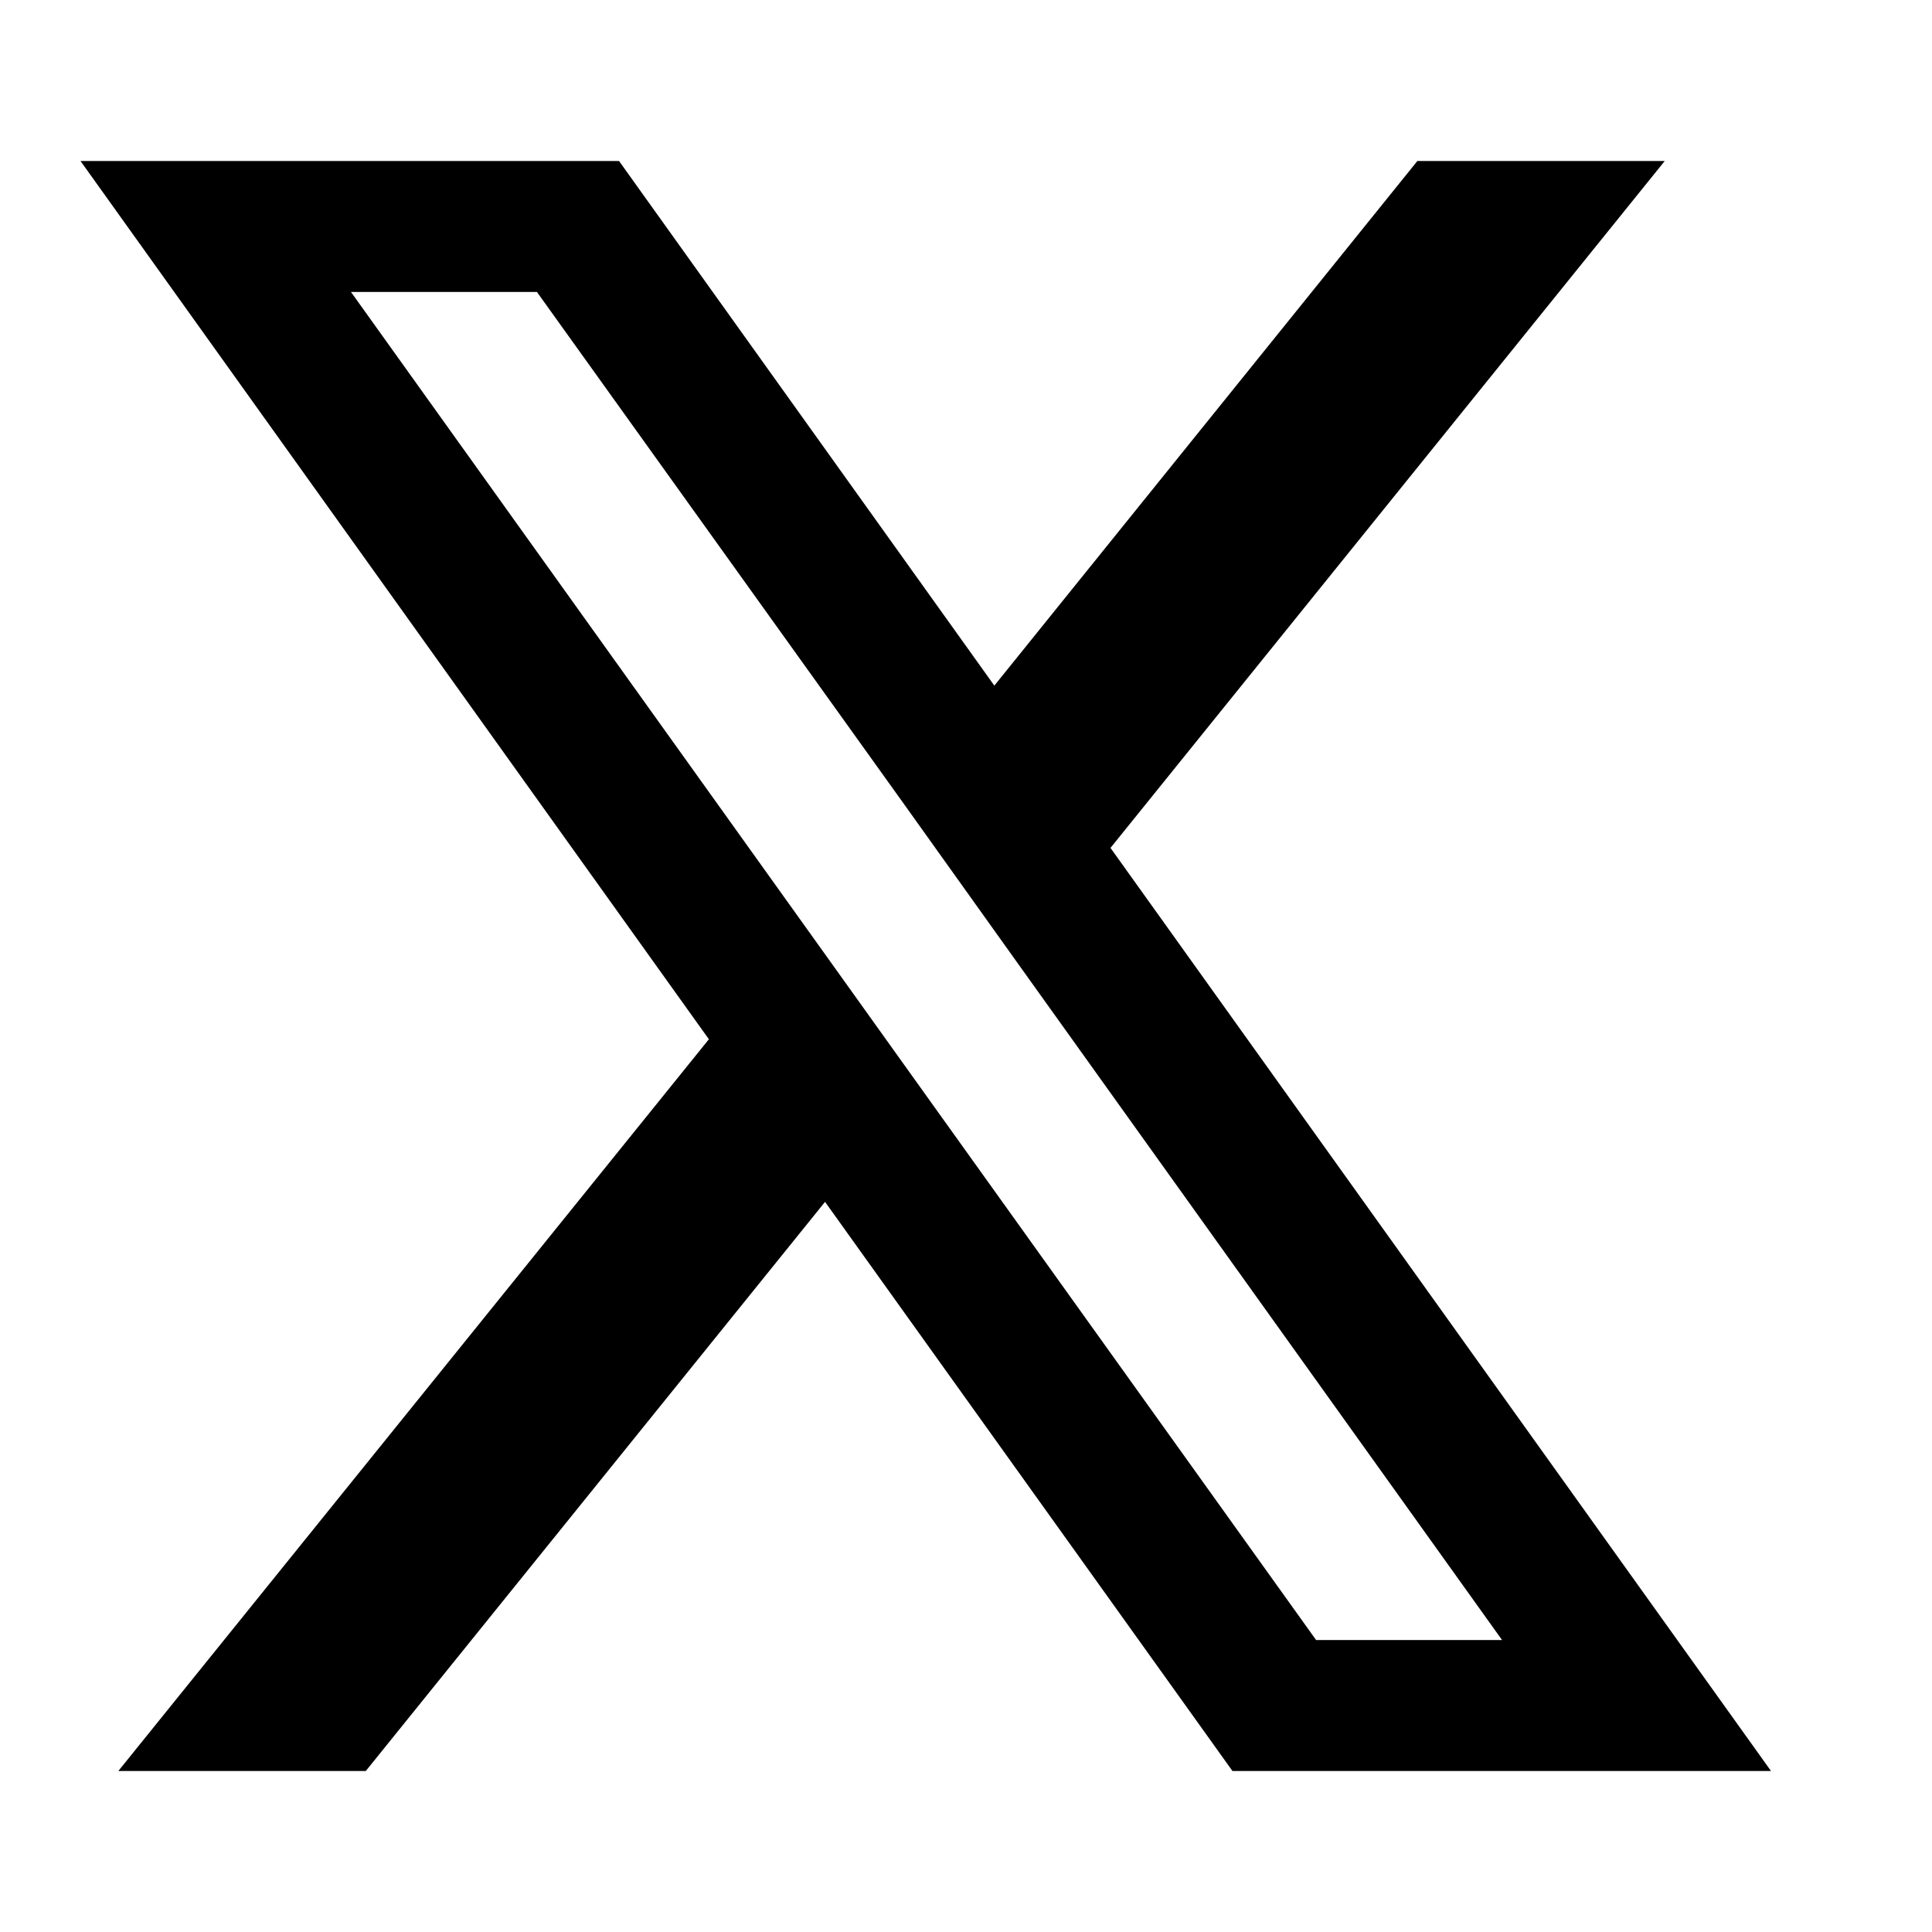
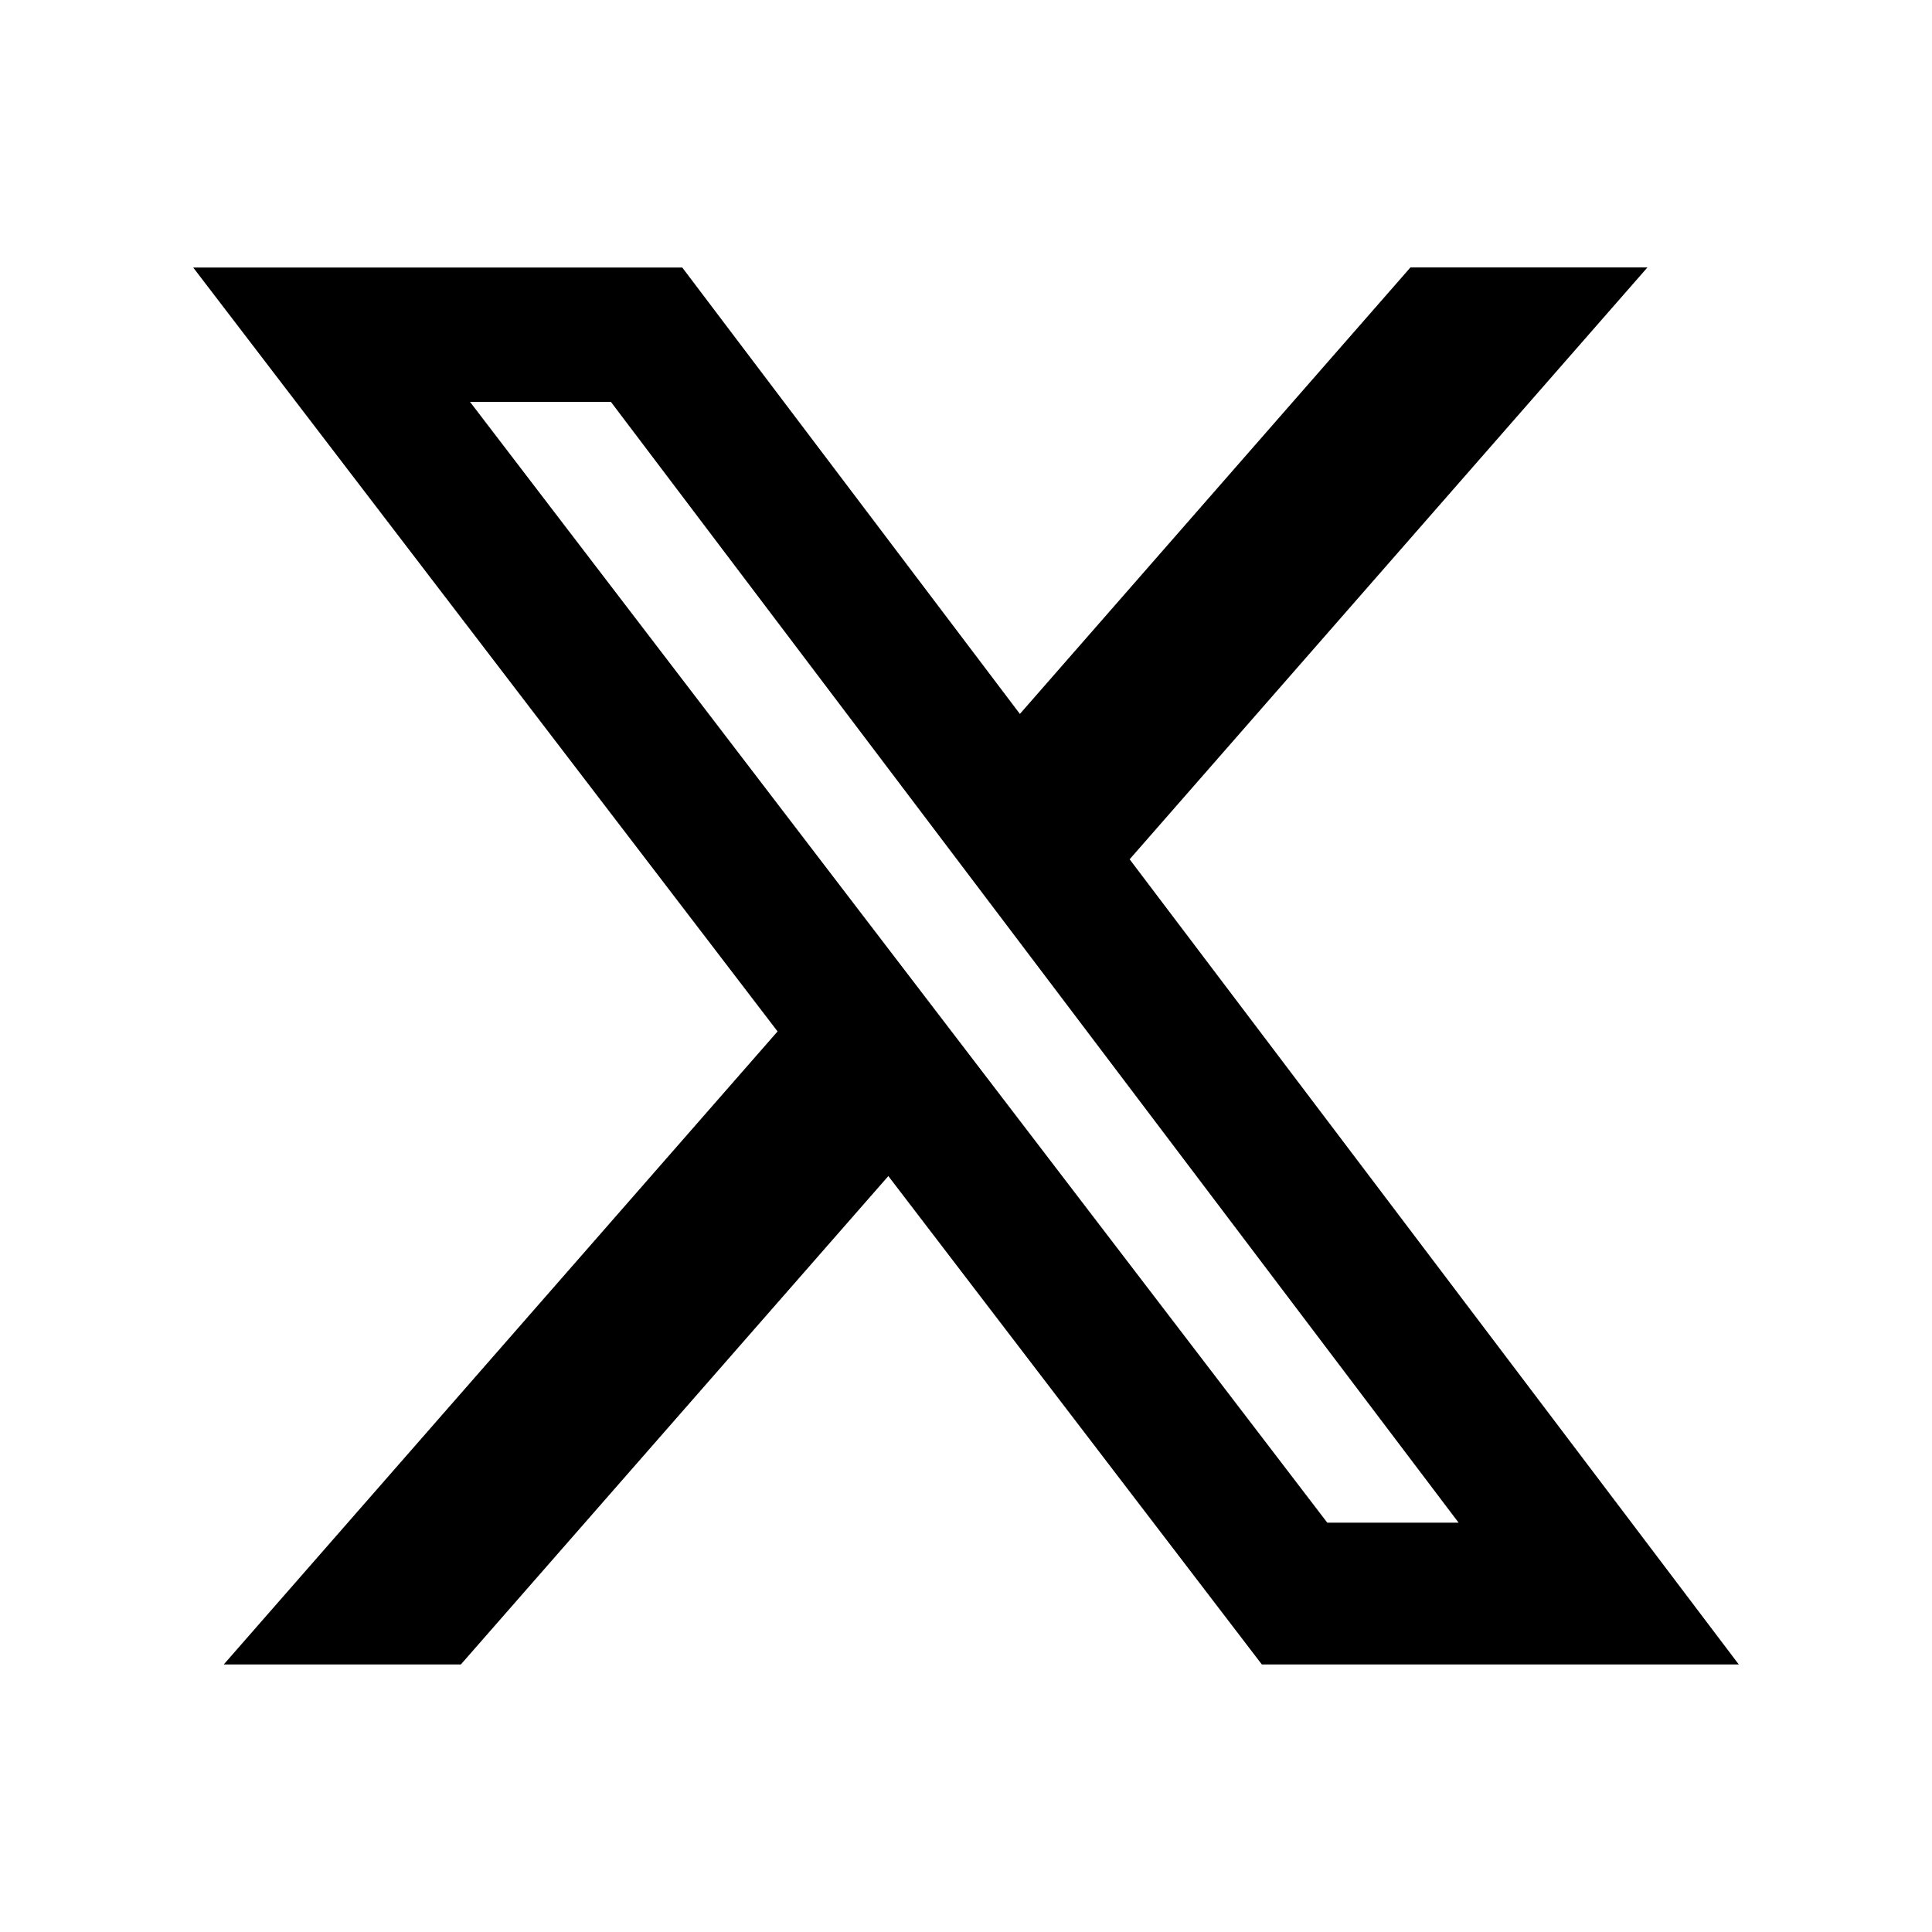
- <svg xmlns="http://www.w3.org/2000/svg" class="w-6 h-6 text-gray-800 dark:text-white" aria-hidden="true" width="24" height="24" fill="currentColor" viewBox="0 0 24 24">
-   <path d="M13.795 10.533 20.68 2h-3.073l-5.255 6.517L7.69 2H1l7.806 10.91L1.47 22h3.074l5.705-7.07L15.31 22H22l-8.205-11.467Zm-2.38 2.95L9.97 11.464 4.36 3.627h2.31l4.528 6.317 1.443 2.02 6.018 8.409h-2.31l-4.934-6.89Z" />
+ <svg xmlns="http://www.w3.org/2000/svg" width="500" zoomAndPan="magnify" viewBox="0 0 375 375" height="500" preserveAspectRatio="xMidYMid meet" version="1.2">
+   <defs>
+     <clipPath id="8f4f3327af">
+       <path d="M 37.5 51 L 337.5 51 L 337.5 324 L 37.5 324 Z M 37.5 51 " />
+     </clipPath>
+   </defs>
+   <g id="fe48fda171">
+     <g clip-rule="nonzero" clip-path="url(#8f4f3327af)">
+       <path style=" stroke:none;fill-rule:nonzero;fill:#000000;fill-opacity:1;" d="M 273.762 51.914 L 319.762 51.914 L 219.262 166.789 L 337.5 323.074 L 244.926 323.074 L 172.426 228.273 L 89.449 323.074 L 43.426 323.074 L 150.926 200.199 L 37.5 51.926 L 132.426 51.926 L 197.961 138.574 Z M 257.625 295.551 L 283.113 295.551 L 118.574 78 L 91.227 78 Z M 257.625 295.551 " />
+     </g>
+   </g>
</svg>
